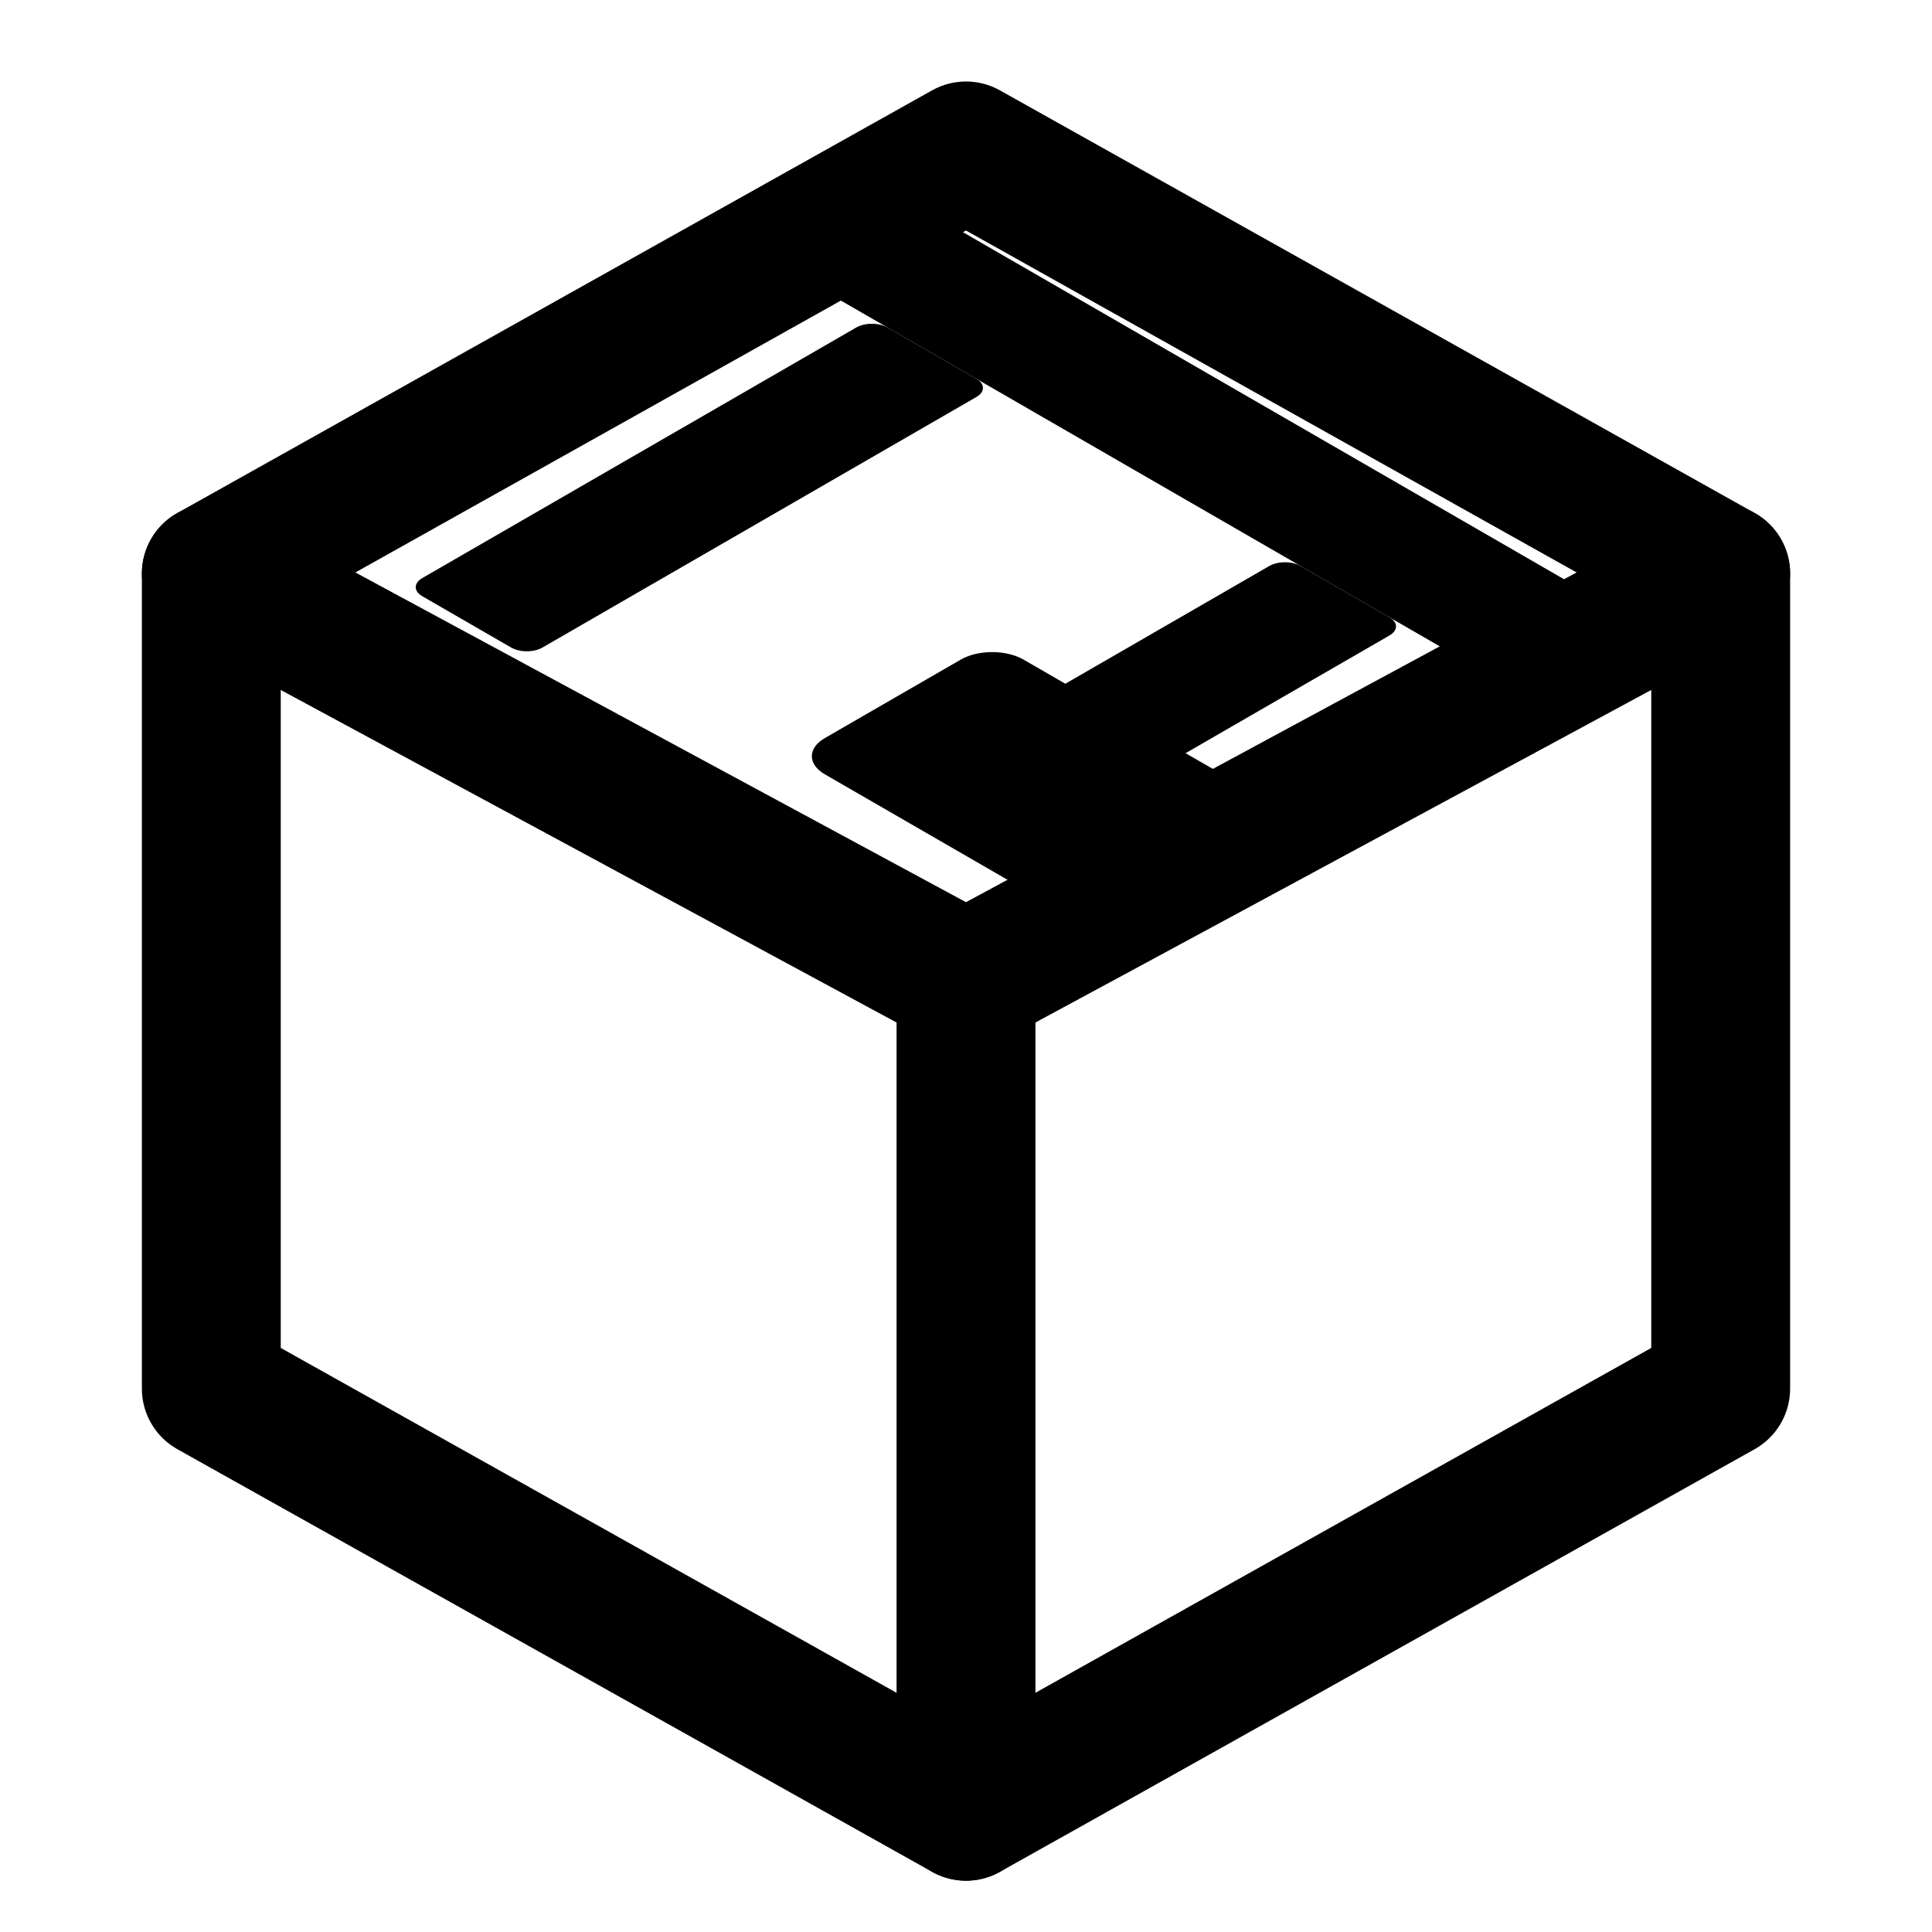
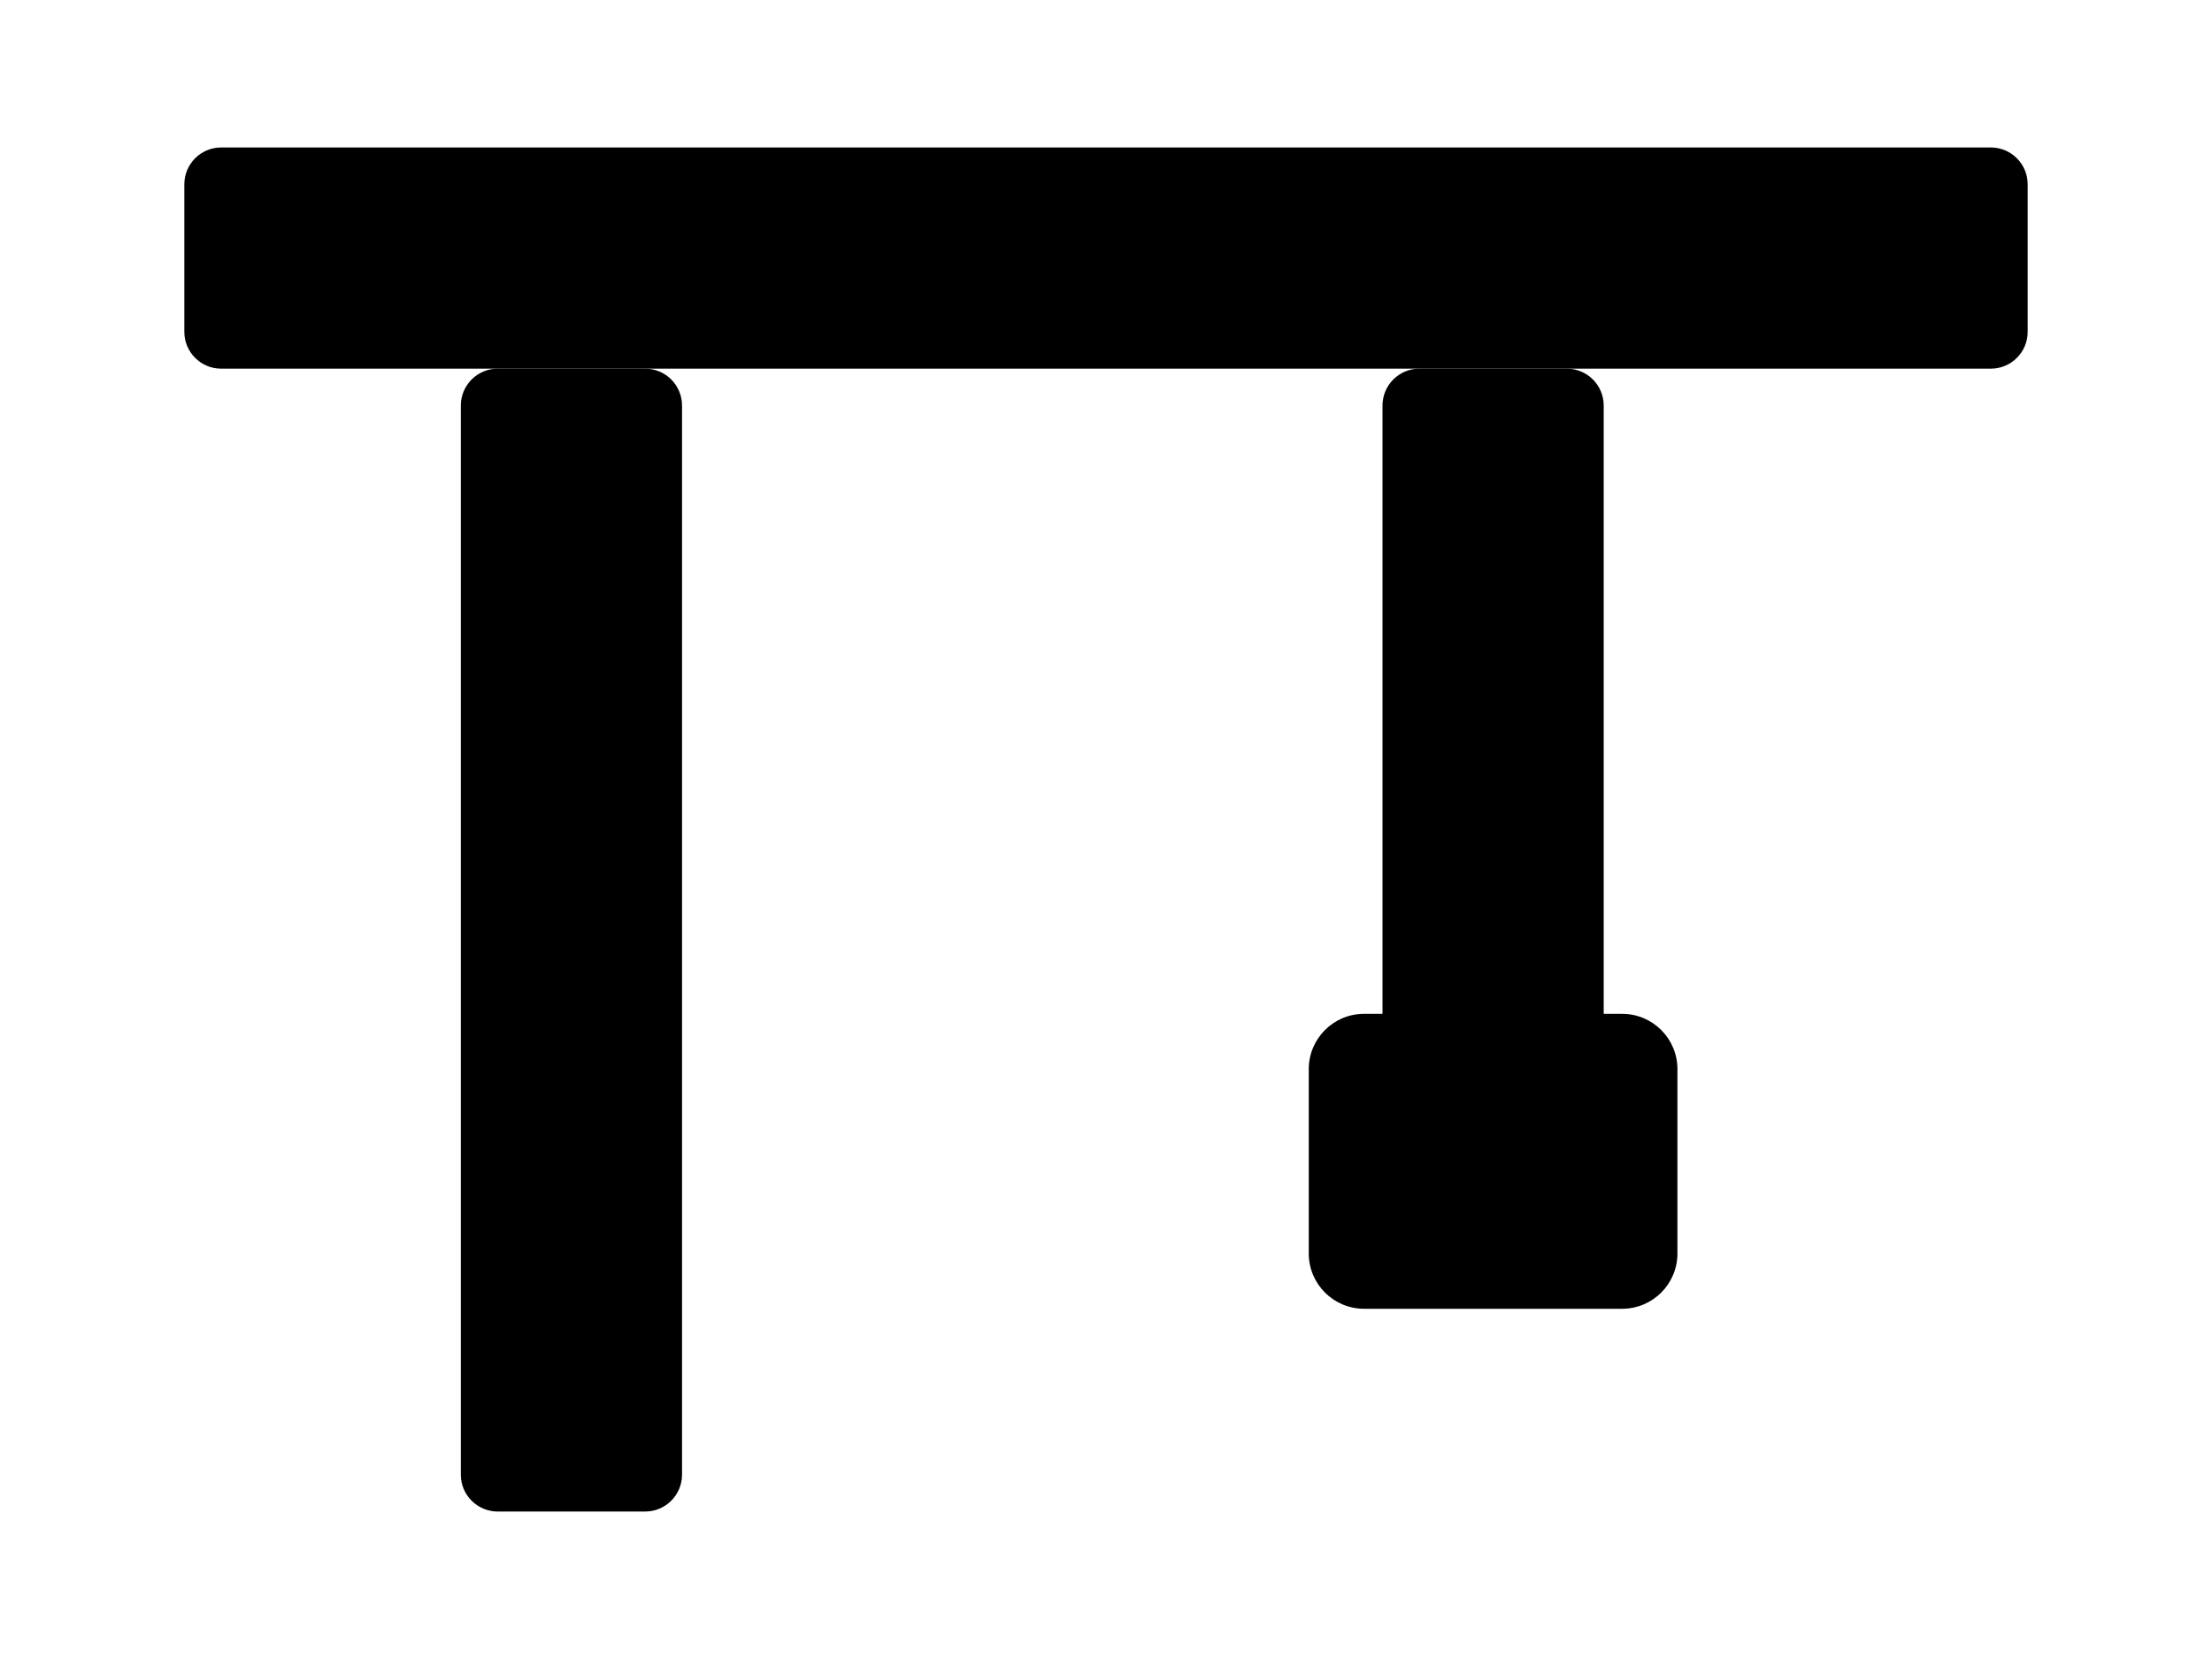
- <svg xmlns="http://www.w3.org/2000/svg" viewBox="0 0 32 32" fill="none" stroke="#000" stroke-linejoin="round" stroke-linecap="round">
-   <g stroke-width="2.3">
-     <path d="M16 2.5 L28.5 9.5 L28.5 23 L16 30 L3.5 23 L3.5 9.5 Z" />
-     <path d="M3.5 9.5 L16 16.25 L28.5 9.5" />
-     <path d="M16 16.25 L16 30" />
-   </g>
-   <g transform="matrix(0.866, 0.5, -0.866, 0.5, 16, 9.475)" fill="#000" stroke="none">
-     <rect x="-7.2" y="-5.6" width="14.4" height="2.3" rx="0.3" />
-     <rect x="-5.1" y="-3.3" width="2.3" height="8.9" rx="0.3" />
-     <rect x="2.8" y="-3.3" width="2.3" height="5.9" rx="0.3" />
-     <rect x="1.4" y="0.9" width="5.2" height="3.8" rx="0.6" />
-   </g>
+ <svg xmlns="http://www.w3.org/2000/svg" viewBox="0 0 120 90" width="120" height="90">
+   <rect x="10" y="8" width="100" height="12" rx="2" fill="#000000" />
+   <rect x="25" y="20" width="12" height="62" rx="2" fill="#000000" />
+   <rect x="75" y="20" width="12" height="45" rx="2" fill="#000000" />
+   <rect x="71" y="55" width="20" height="16" rx="3" fill="#000000" />
+   <rect x="76" y="59" width="3" height="8" rx="1" fill="#000000" />
+   <rect x="82" y="59" width="3" height="8" rx="1" fill="#000000" />
+   <circle cx="18" cy="14" r="2" fill="#000000" opacity="0.8" />
+   <circle cx="102" cy="14" r="2" fill="#000000" opacity="0.8" />
</svg>
